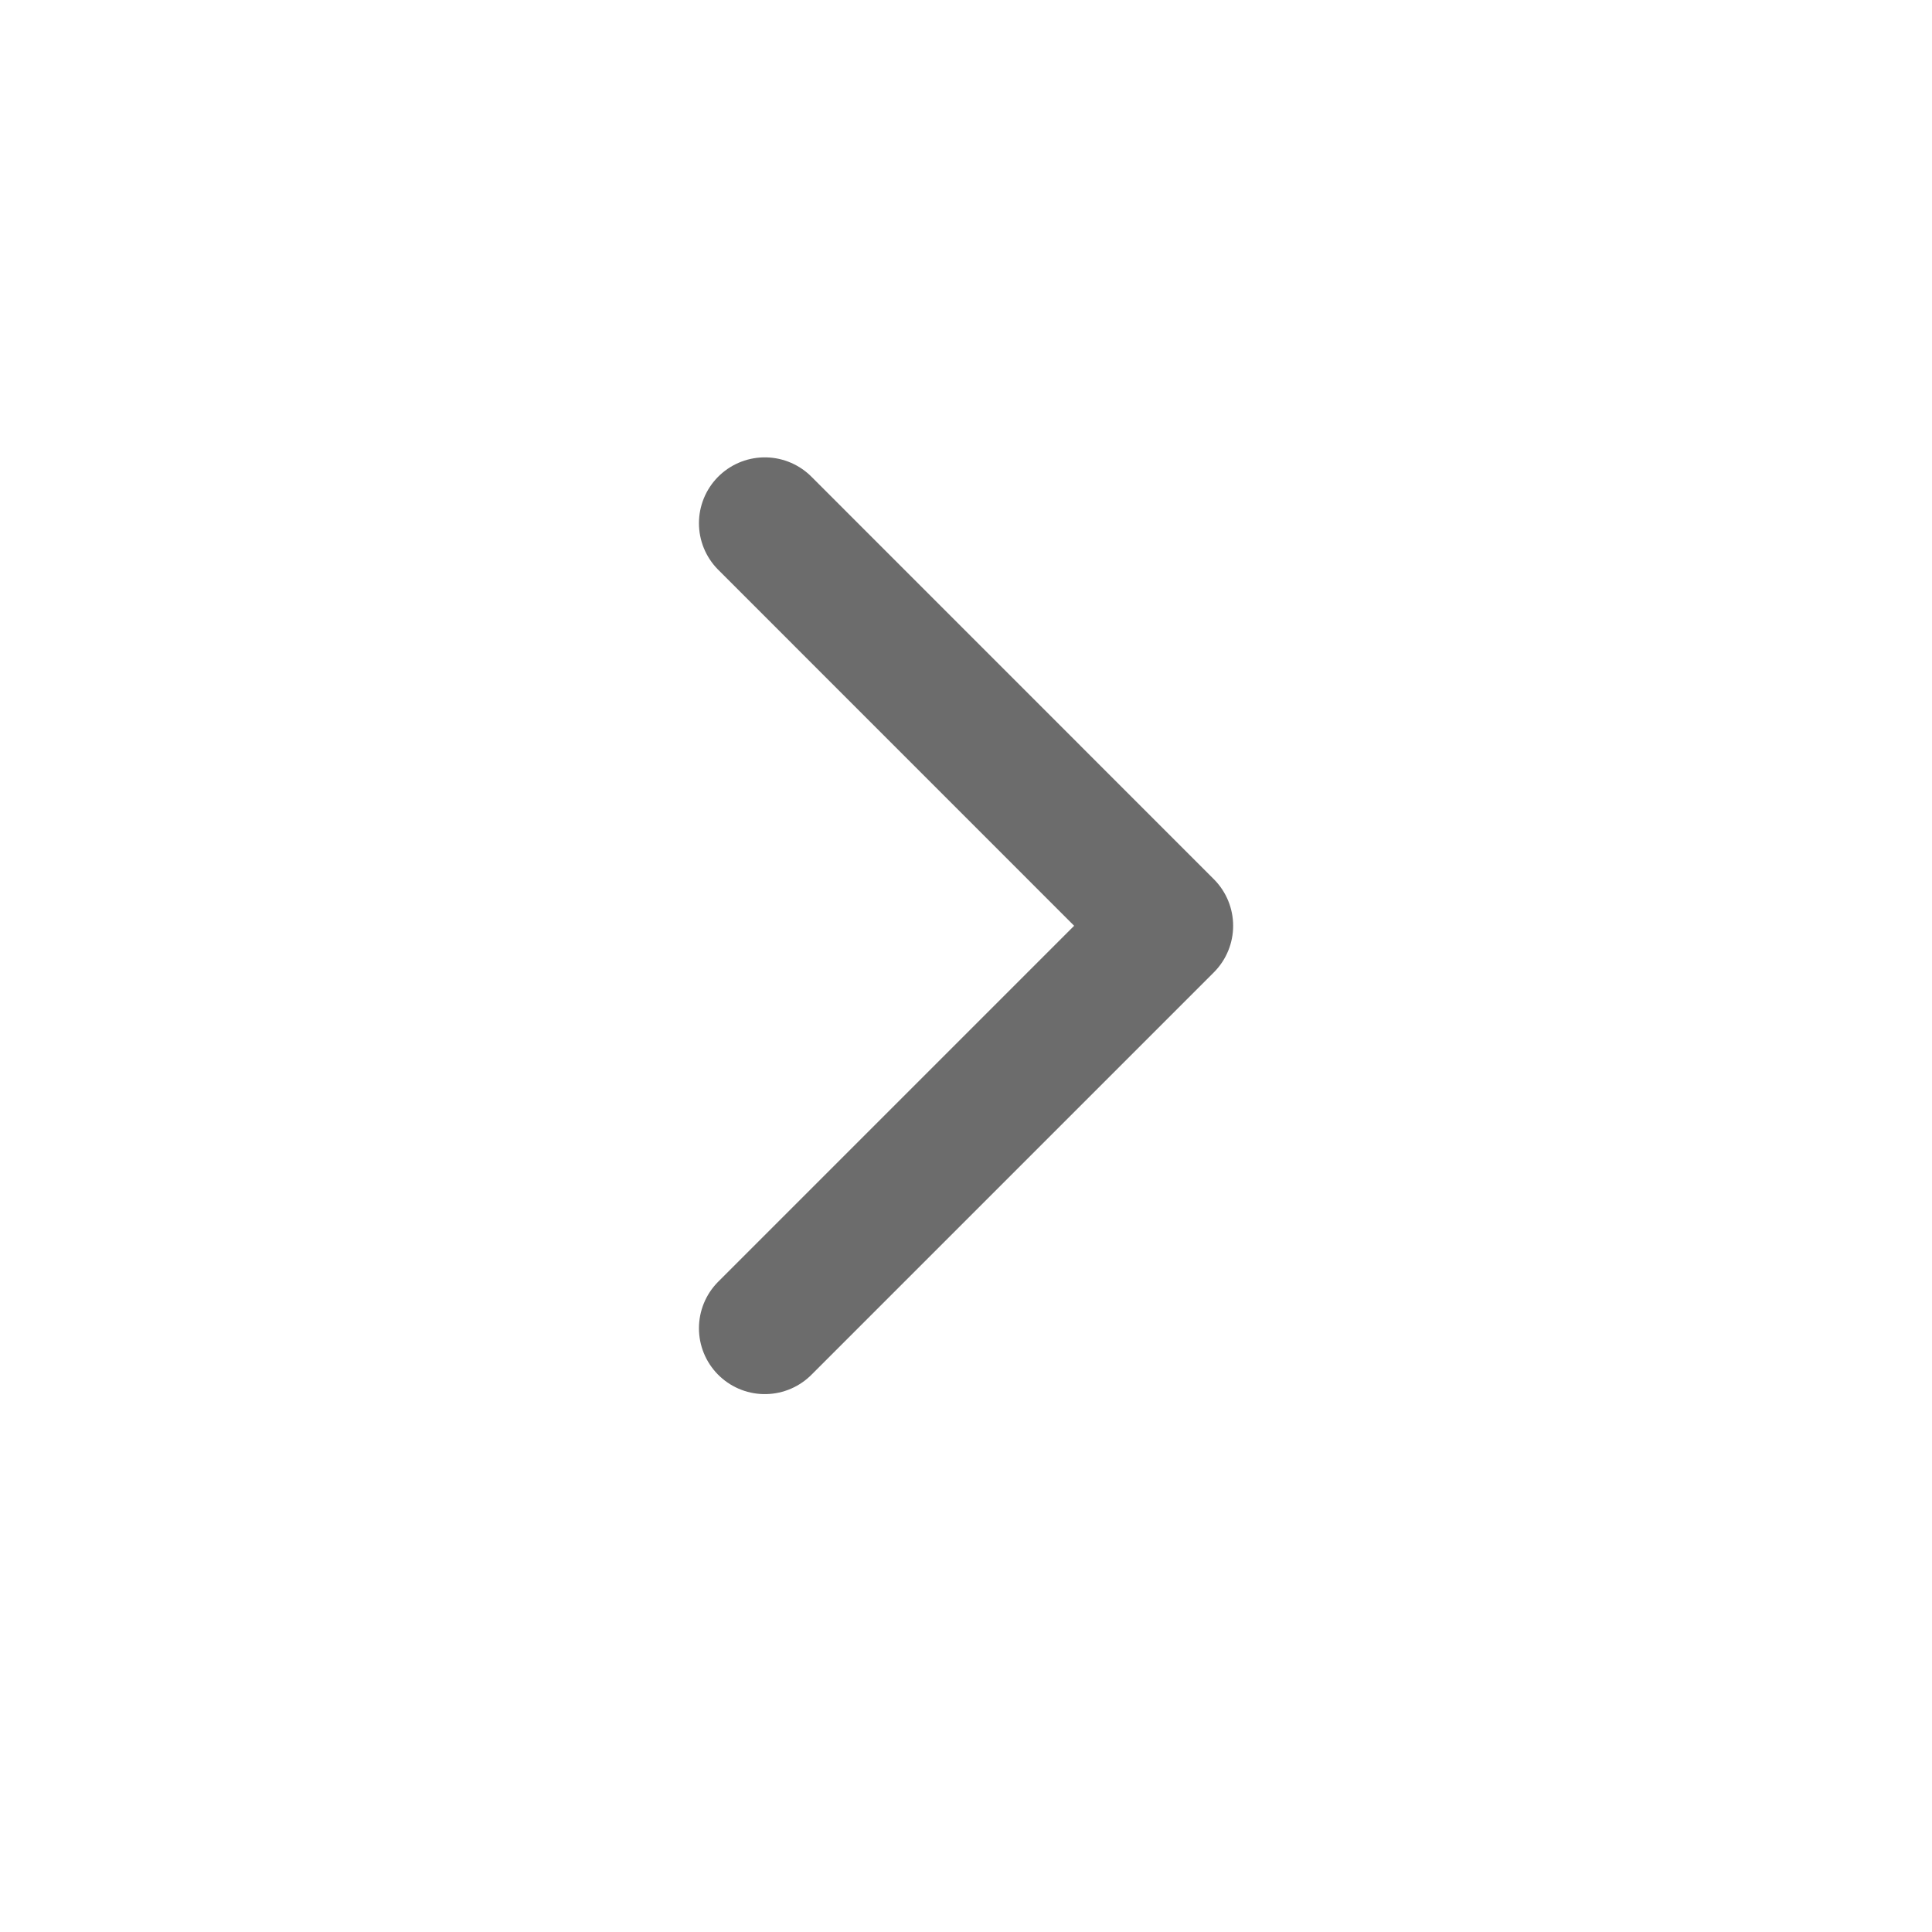
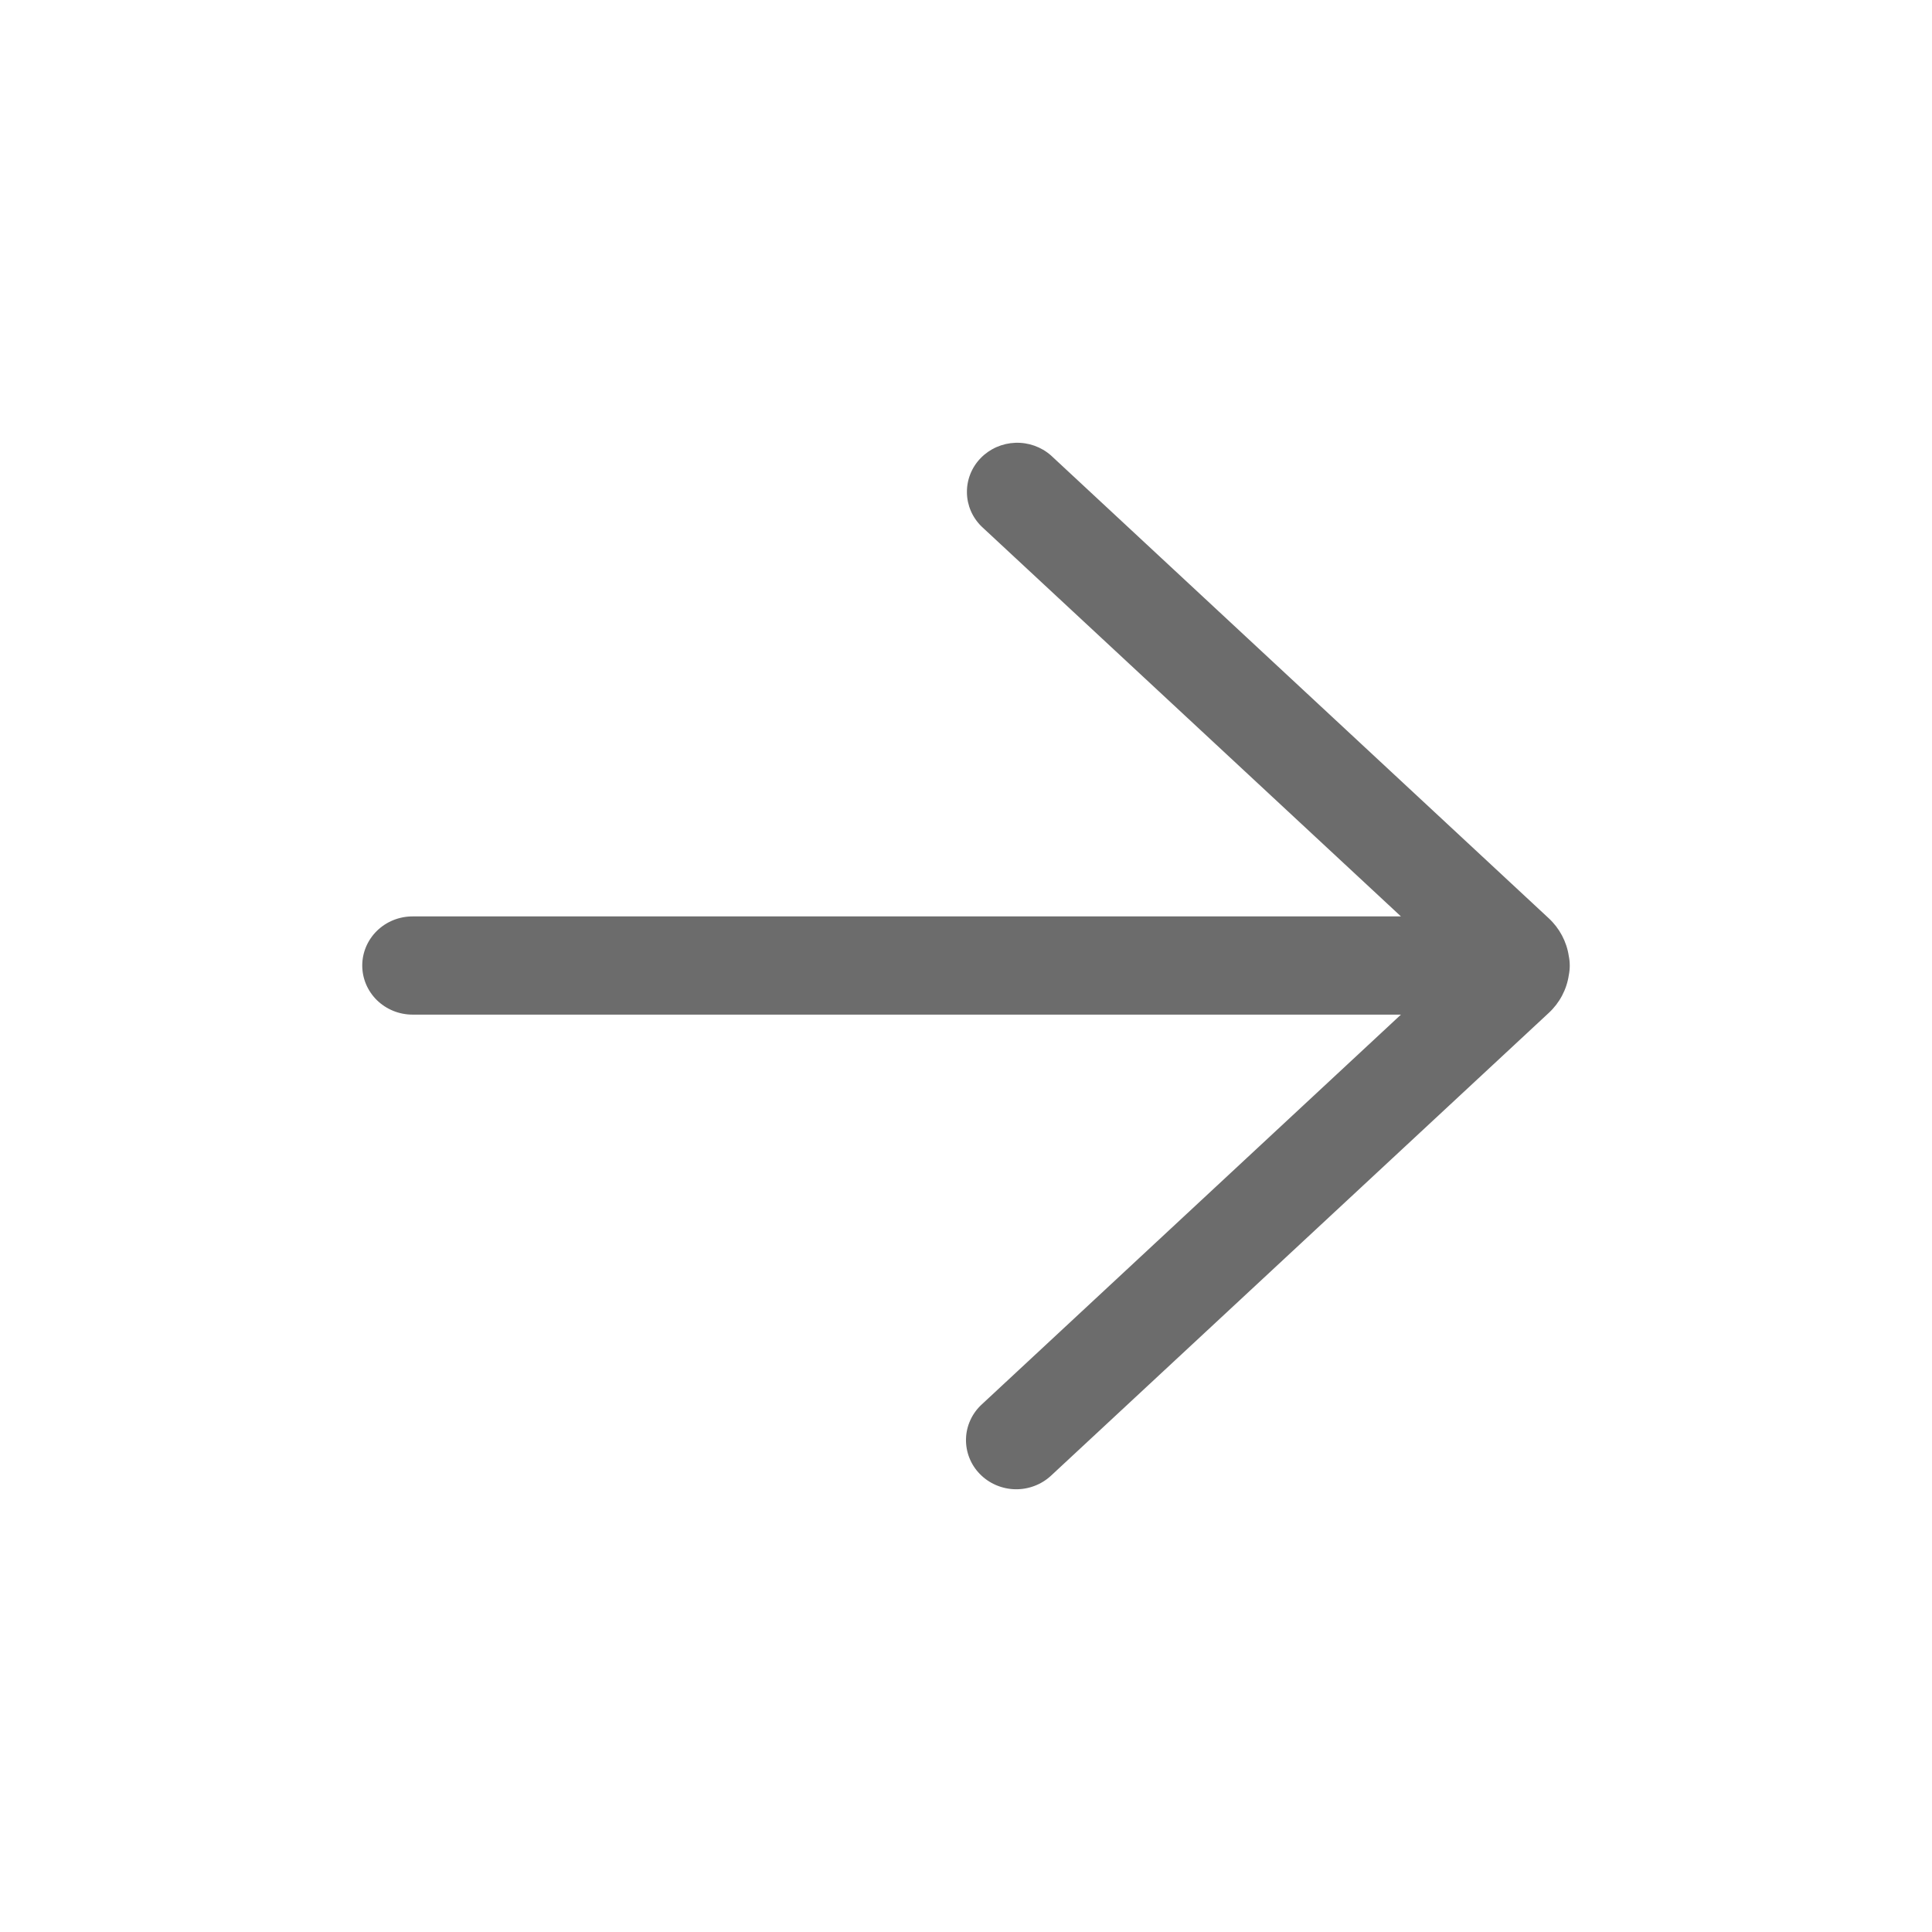
- <svg xmlns="http://www.w3.org/2000/svg" width="22" height="22" viewBox="0 0 22 22" fill="none">
-   <g id="iconamoon:arrow-up-2-light">
-     <path id="Vector" d="M8.709 15.125L13.292 10.542L8.709 5.958" stroke="#6C6C6C" stroke-width="1.5" stroke-linecap="round" stroke-linejoin="round" />
+ <svg xmlns="http://www.w3.org/2000/svg" width="48" height="48" viewBox="0 0 48 48" fill="none">
+   <g id="fluent:arrow-up-24-regular">
+     <path id="Vector" d="M26.111 11.315C25.869 11.102 25.552 10.989 25.226 11.001C24.9 11.013 24.592 11.148 24.367 11.379C24.142 11.609 24.019 11.916 24.023 12.235C24.026 12.553 24.157 12.857 24.388 13.082L34.806 22.768L10.25 22.768C9.918 22.768 9.601 22.896 9.366 23.125C9.132 23.354 9 23.664 9 23.988C9 24.312 9.132 24.622 9.366 24.851C9.601 25.079 9.918 25.208 10.25 25.208L34.806 25.208L24.388 34.896C24.269 35.006 24.173 35.138 24.107 35.285C24.04 35.431 24.004 35.589 24 35.749C23.996 35.909 24.024 36.069 24.083 36.218C24.142 36.368 24.23 36.505 24.344 36.621C24.457 36.737 24.592 36.83 24.742 36.895C24.892 36.96 25.054 36.996 25.218 37C25.382 37.004 25.546 36.976 25.699 36.918C25.852 36.861 25.992 36.774 26.111 36.664L38.477 25.167C38.748 24.917 38.924 24.584 38.977 24.224C39.008 24.068 39.008 23.908 38.976 23.752C38.922 23.393 38.746 23.062 38.476 22.812L26.111 11.315Z" fill="#6C6C6C" />
  </g>
</svg>
